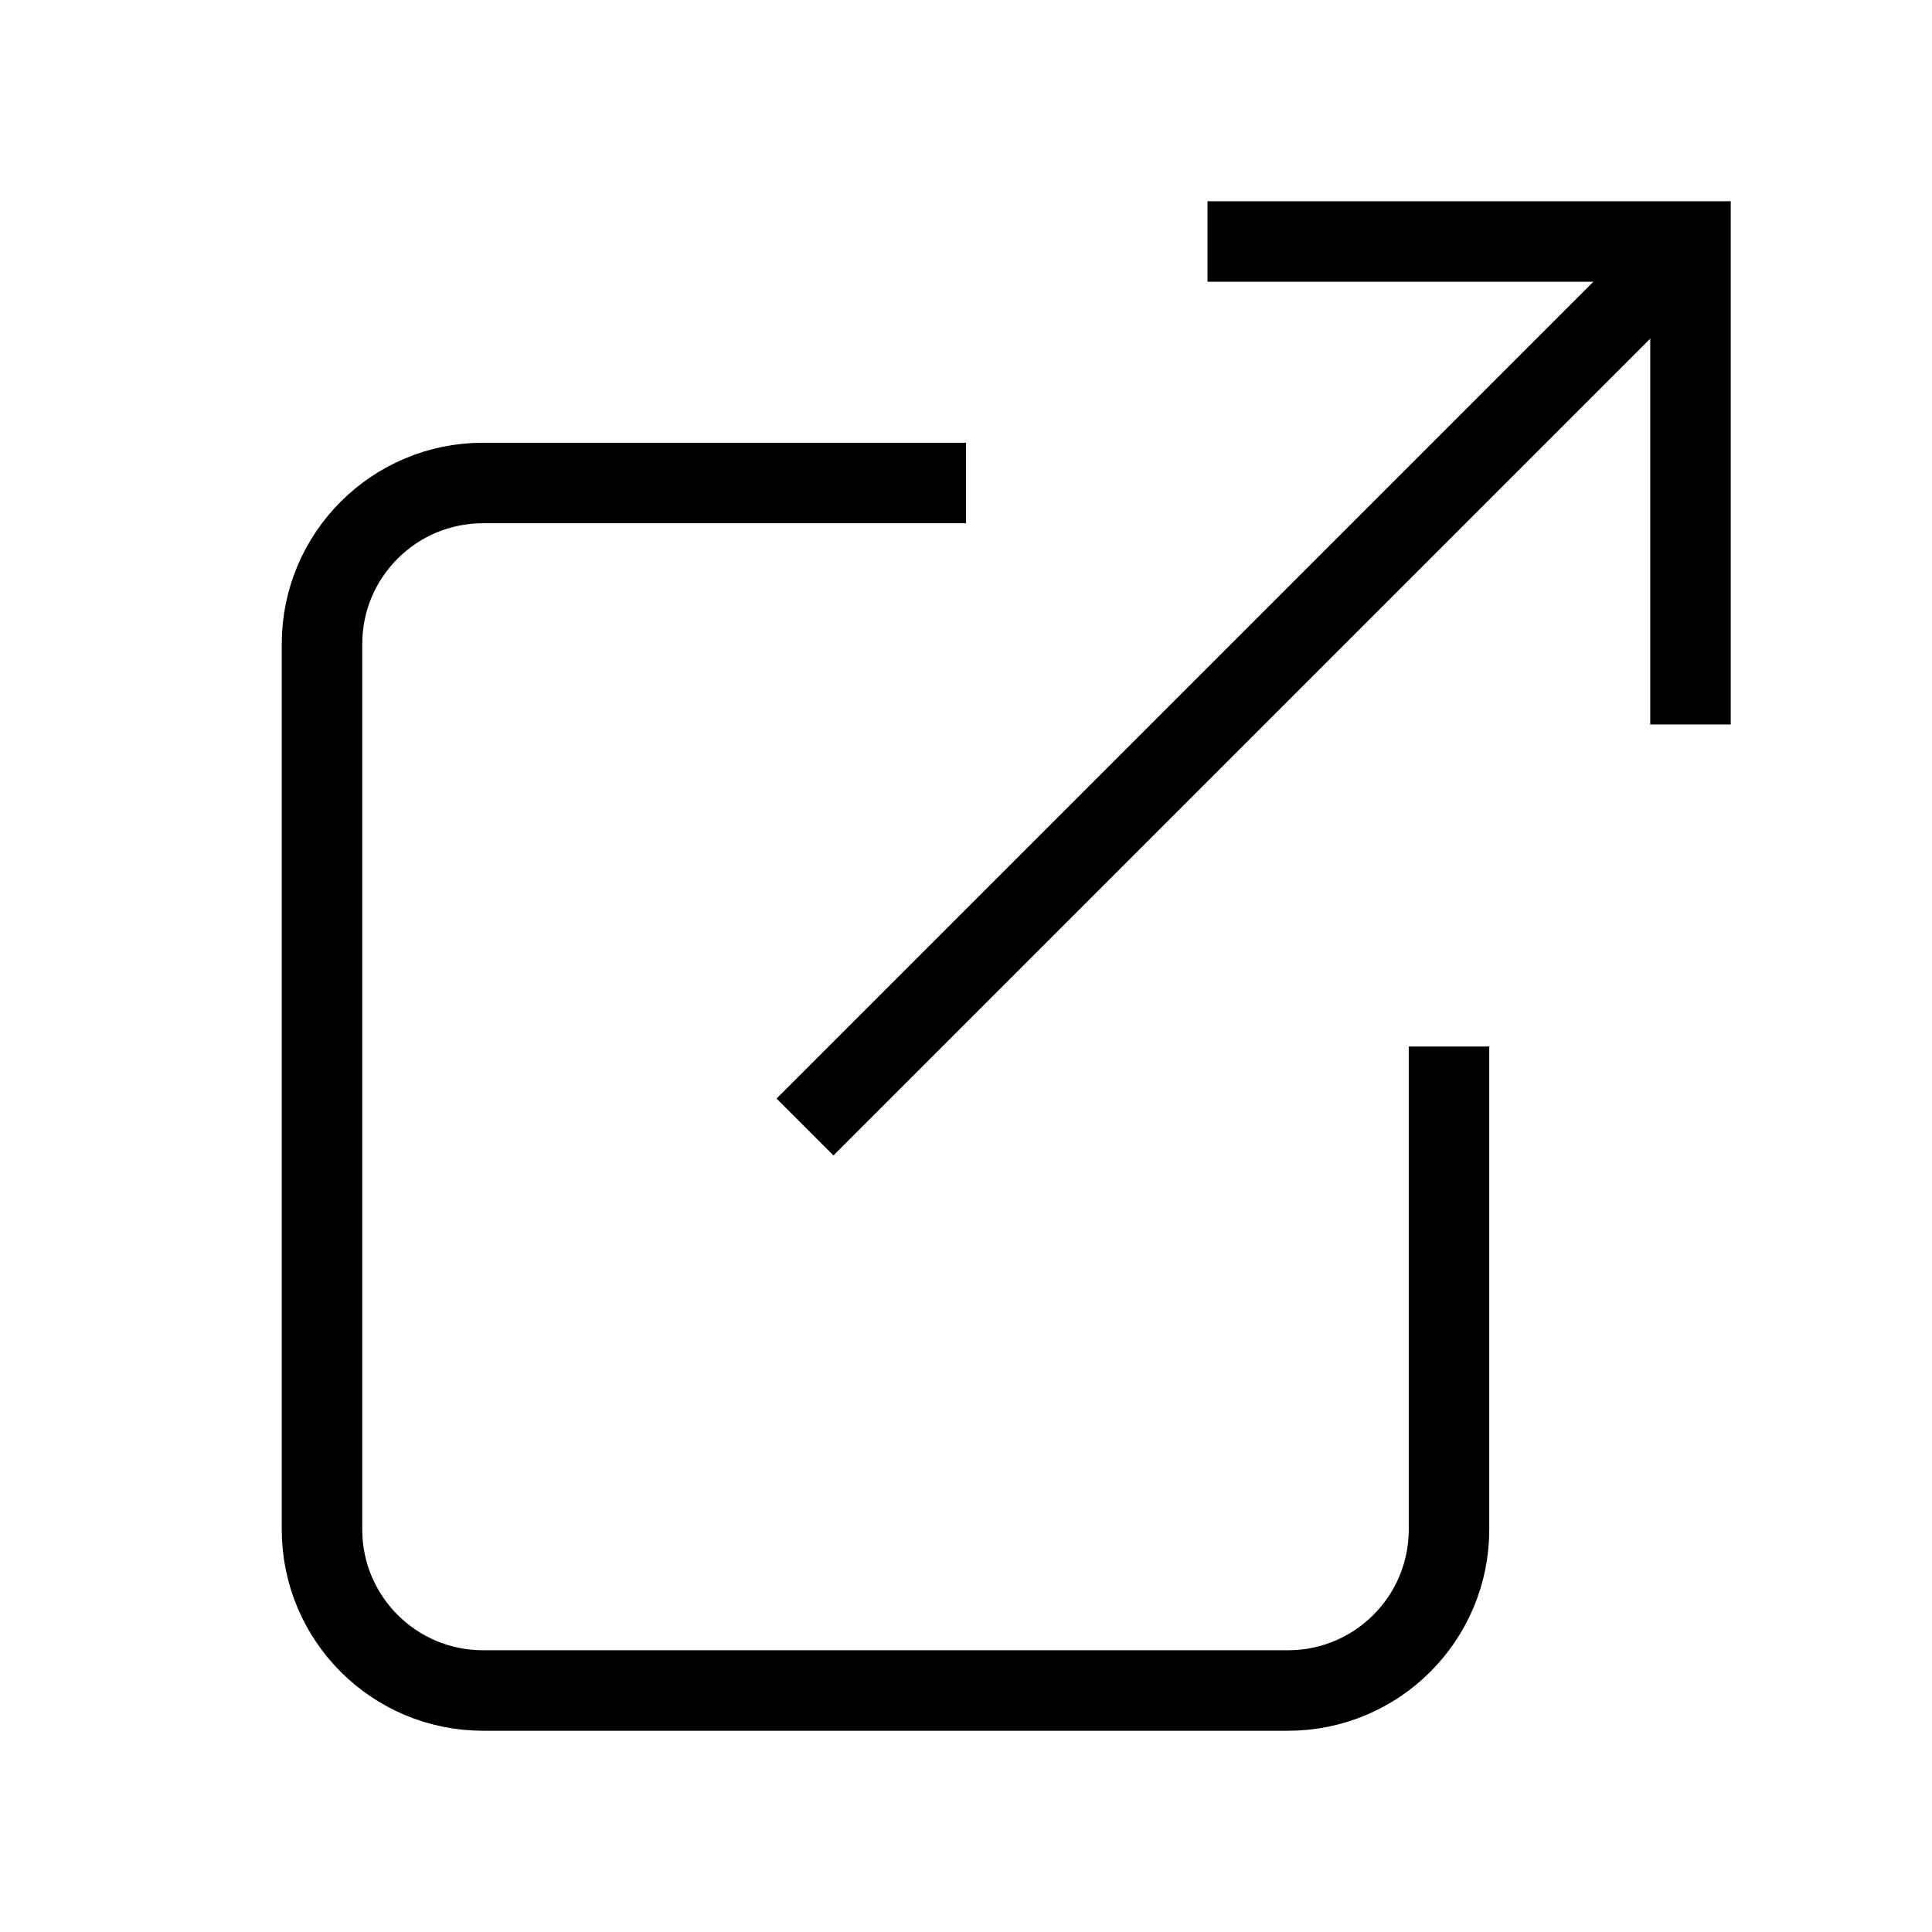
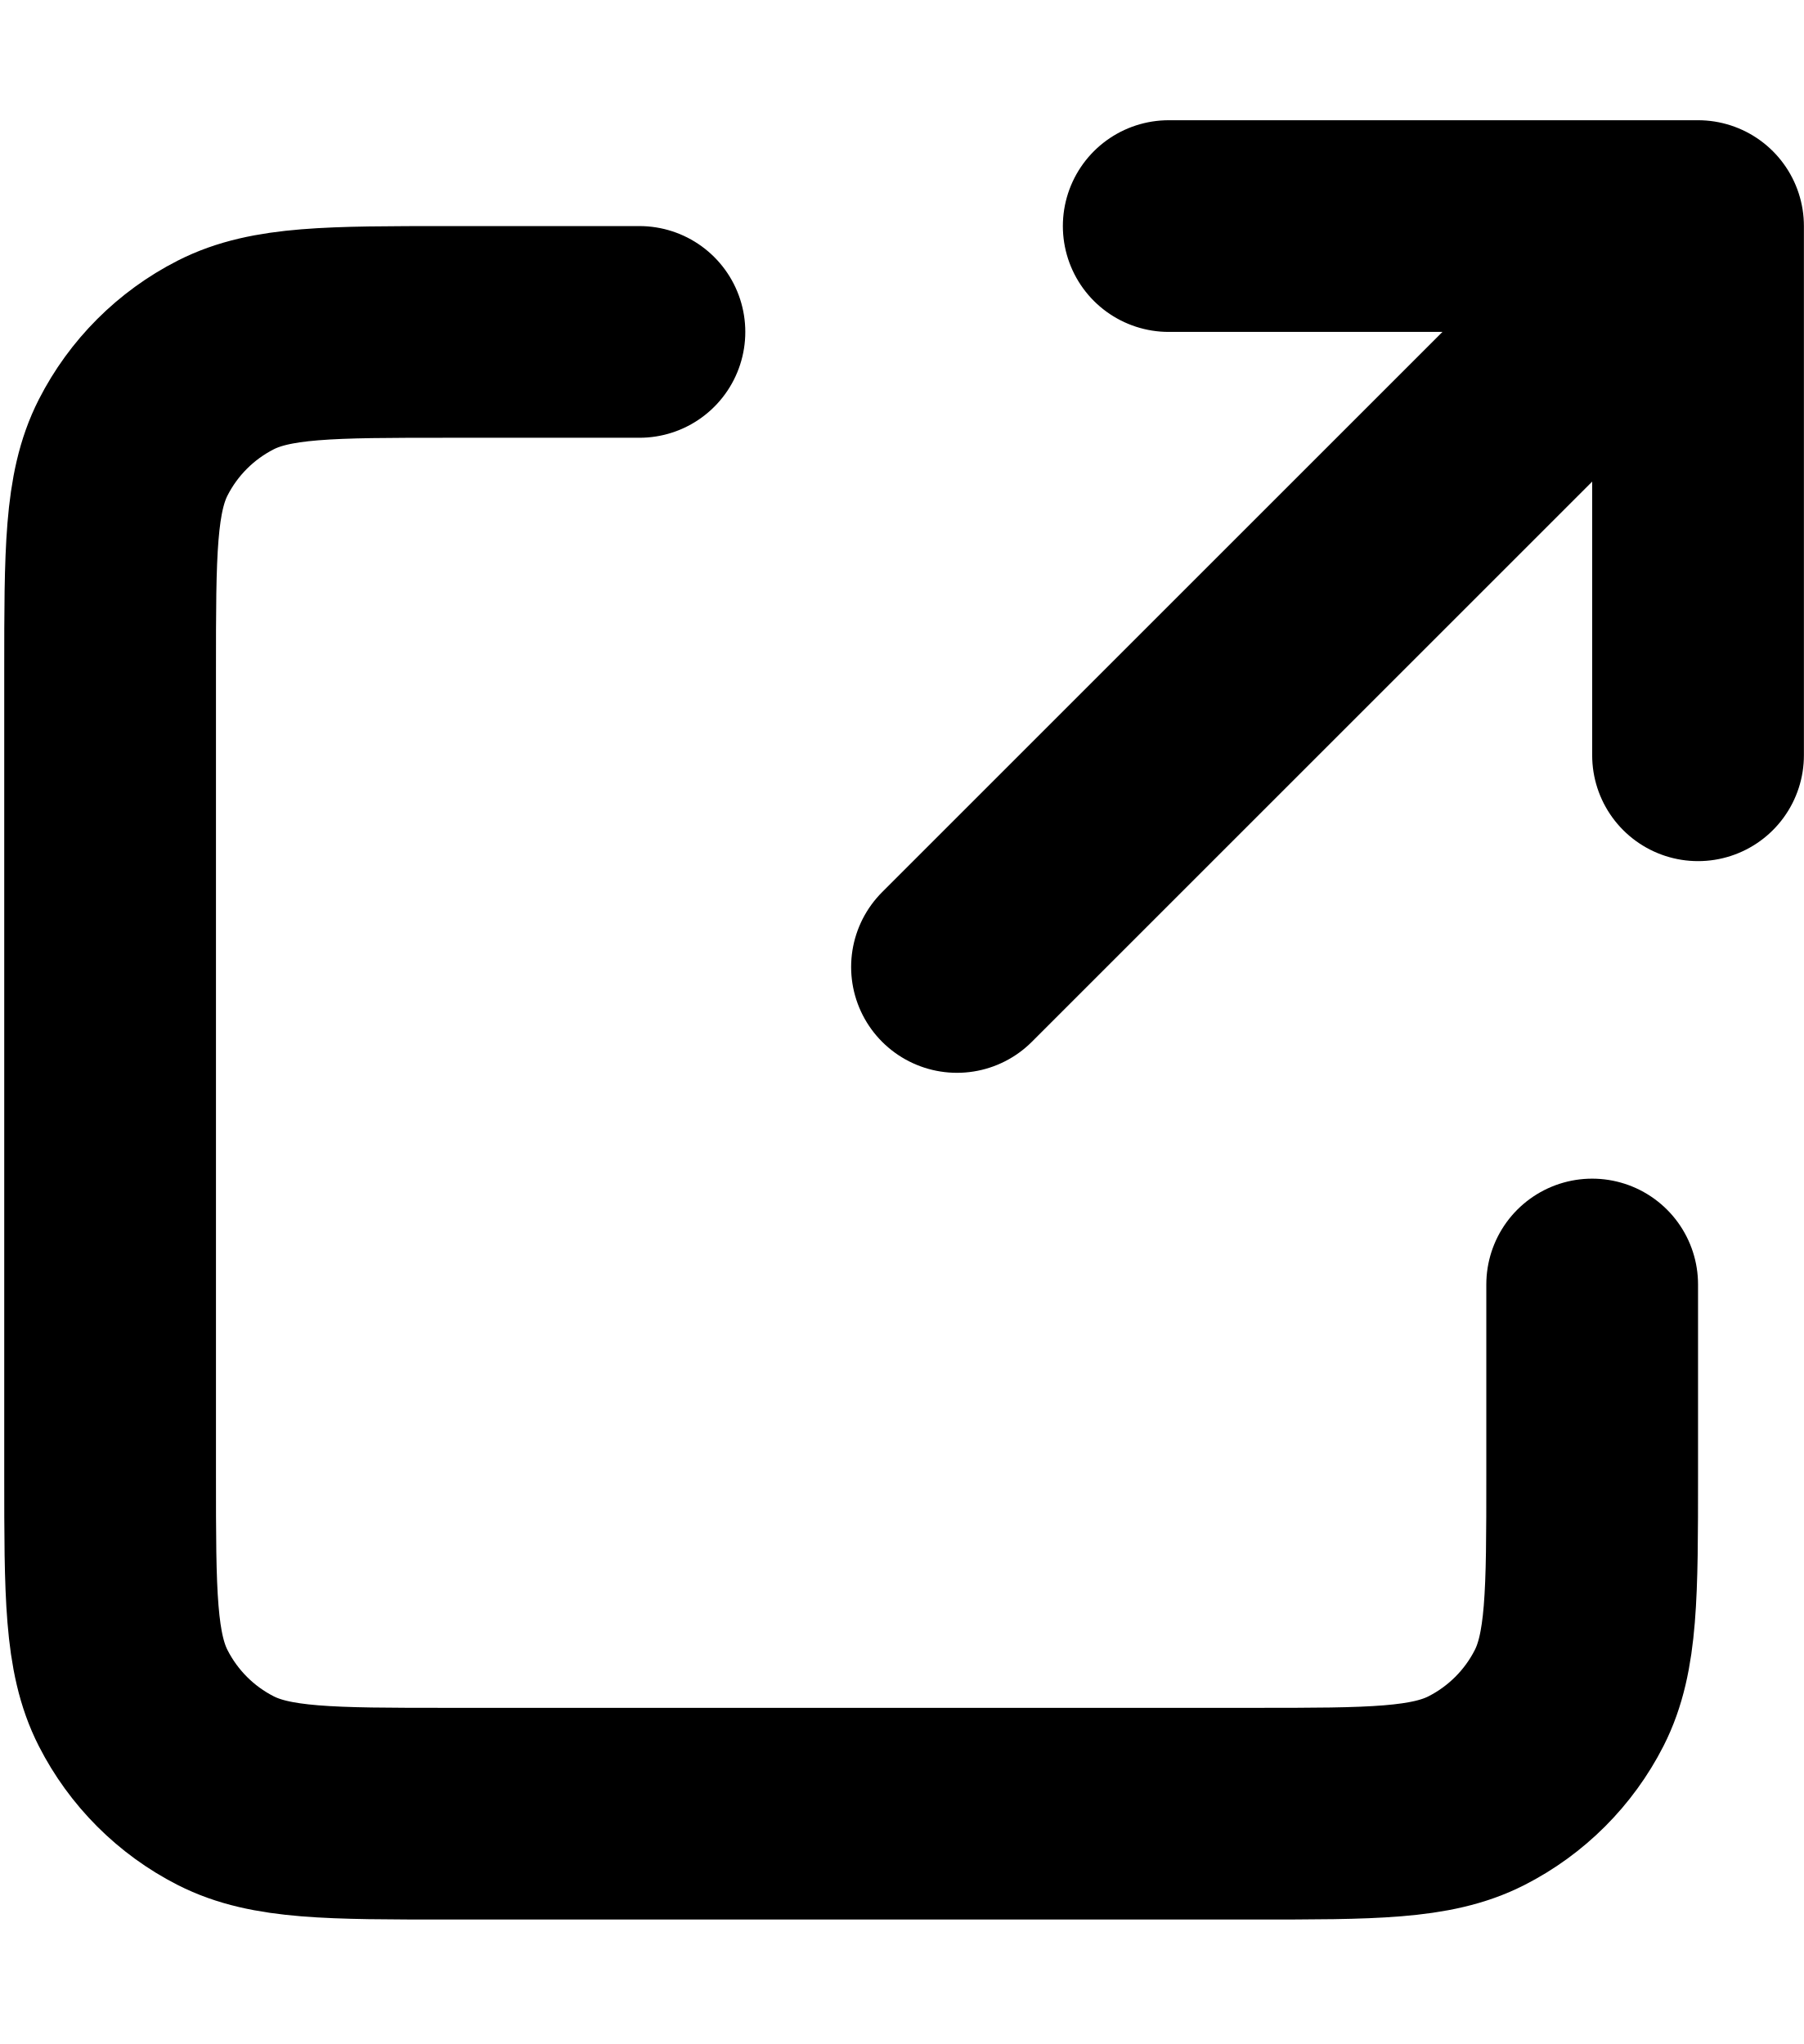
- <svg xmlns="http://www.w3.org/2000/svg" width="16" height="16" viewBox="0 0 24 24" fill="none" stroke="currentColor" strokeWidth="2" strokeLinecap="round" strokeLinejoin="round">
-   <path d="M18 13v6a2 2 0 0 1-2 2H6a2 2 0 0 1-2-2V8a2 2 0 0 1 2-2h6" />
-   <polyline points="15 3 21 3 21 9" />
-   <line x1="10" y1="14" x2="21" y2="3" />
+ <svg xmlns="http://www.w3.org/2000/svg" width="15" height="17" viewBox="0 0 142 142" fill="none">
+   <g>
+     <path d="M50.335 16.667H35.335C26.001 16.667 21.33 16.667 17.765 18.483C14.629 20.081 12.081 22.629 10.483 25.765C8.667 29.33 8.667 34.001 8.667 43.335V106.668C8.667 116.002 8.667 120.667 10.483 124.232C12.081 127.368 14.629 129.921 17.765 131.518C21.327 133.333 25.992 133.333 35.308 133.333H98.692C108.008 133.333 112.667 133.333 116.228 131.518C119.364 129.921 121.921 127.366 123.518 124.23C125.333 120.668 125.333 116.008 125.333 106.692V91.667M133.667 50V8.333M133.667 8.333H92M133.667 8.333L75.333 66.667" stroke="currentColor" stroke-width="16.667" stroke-linecap="round" stroke-linejoin="round" />
+   </g>
</svg>
